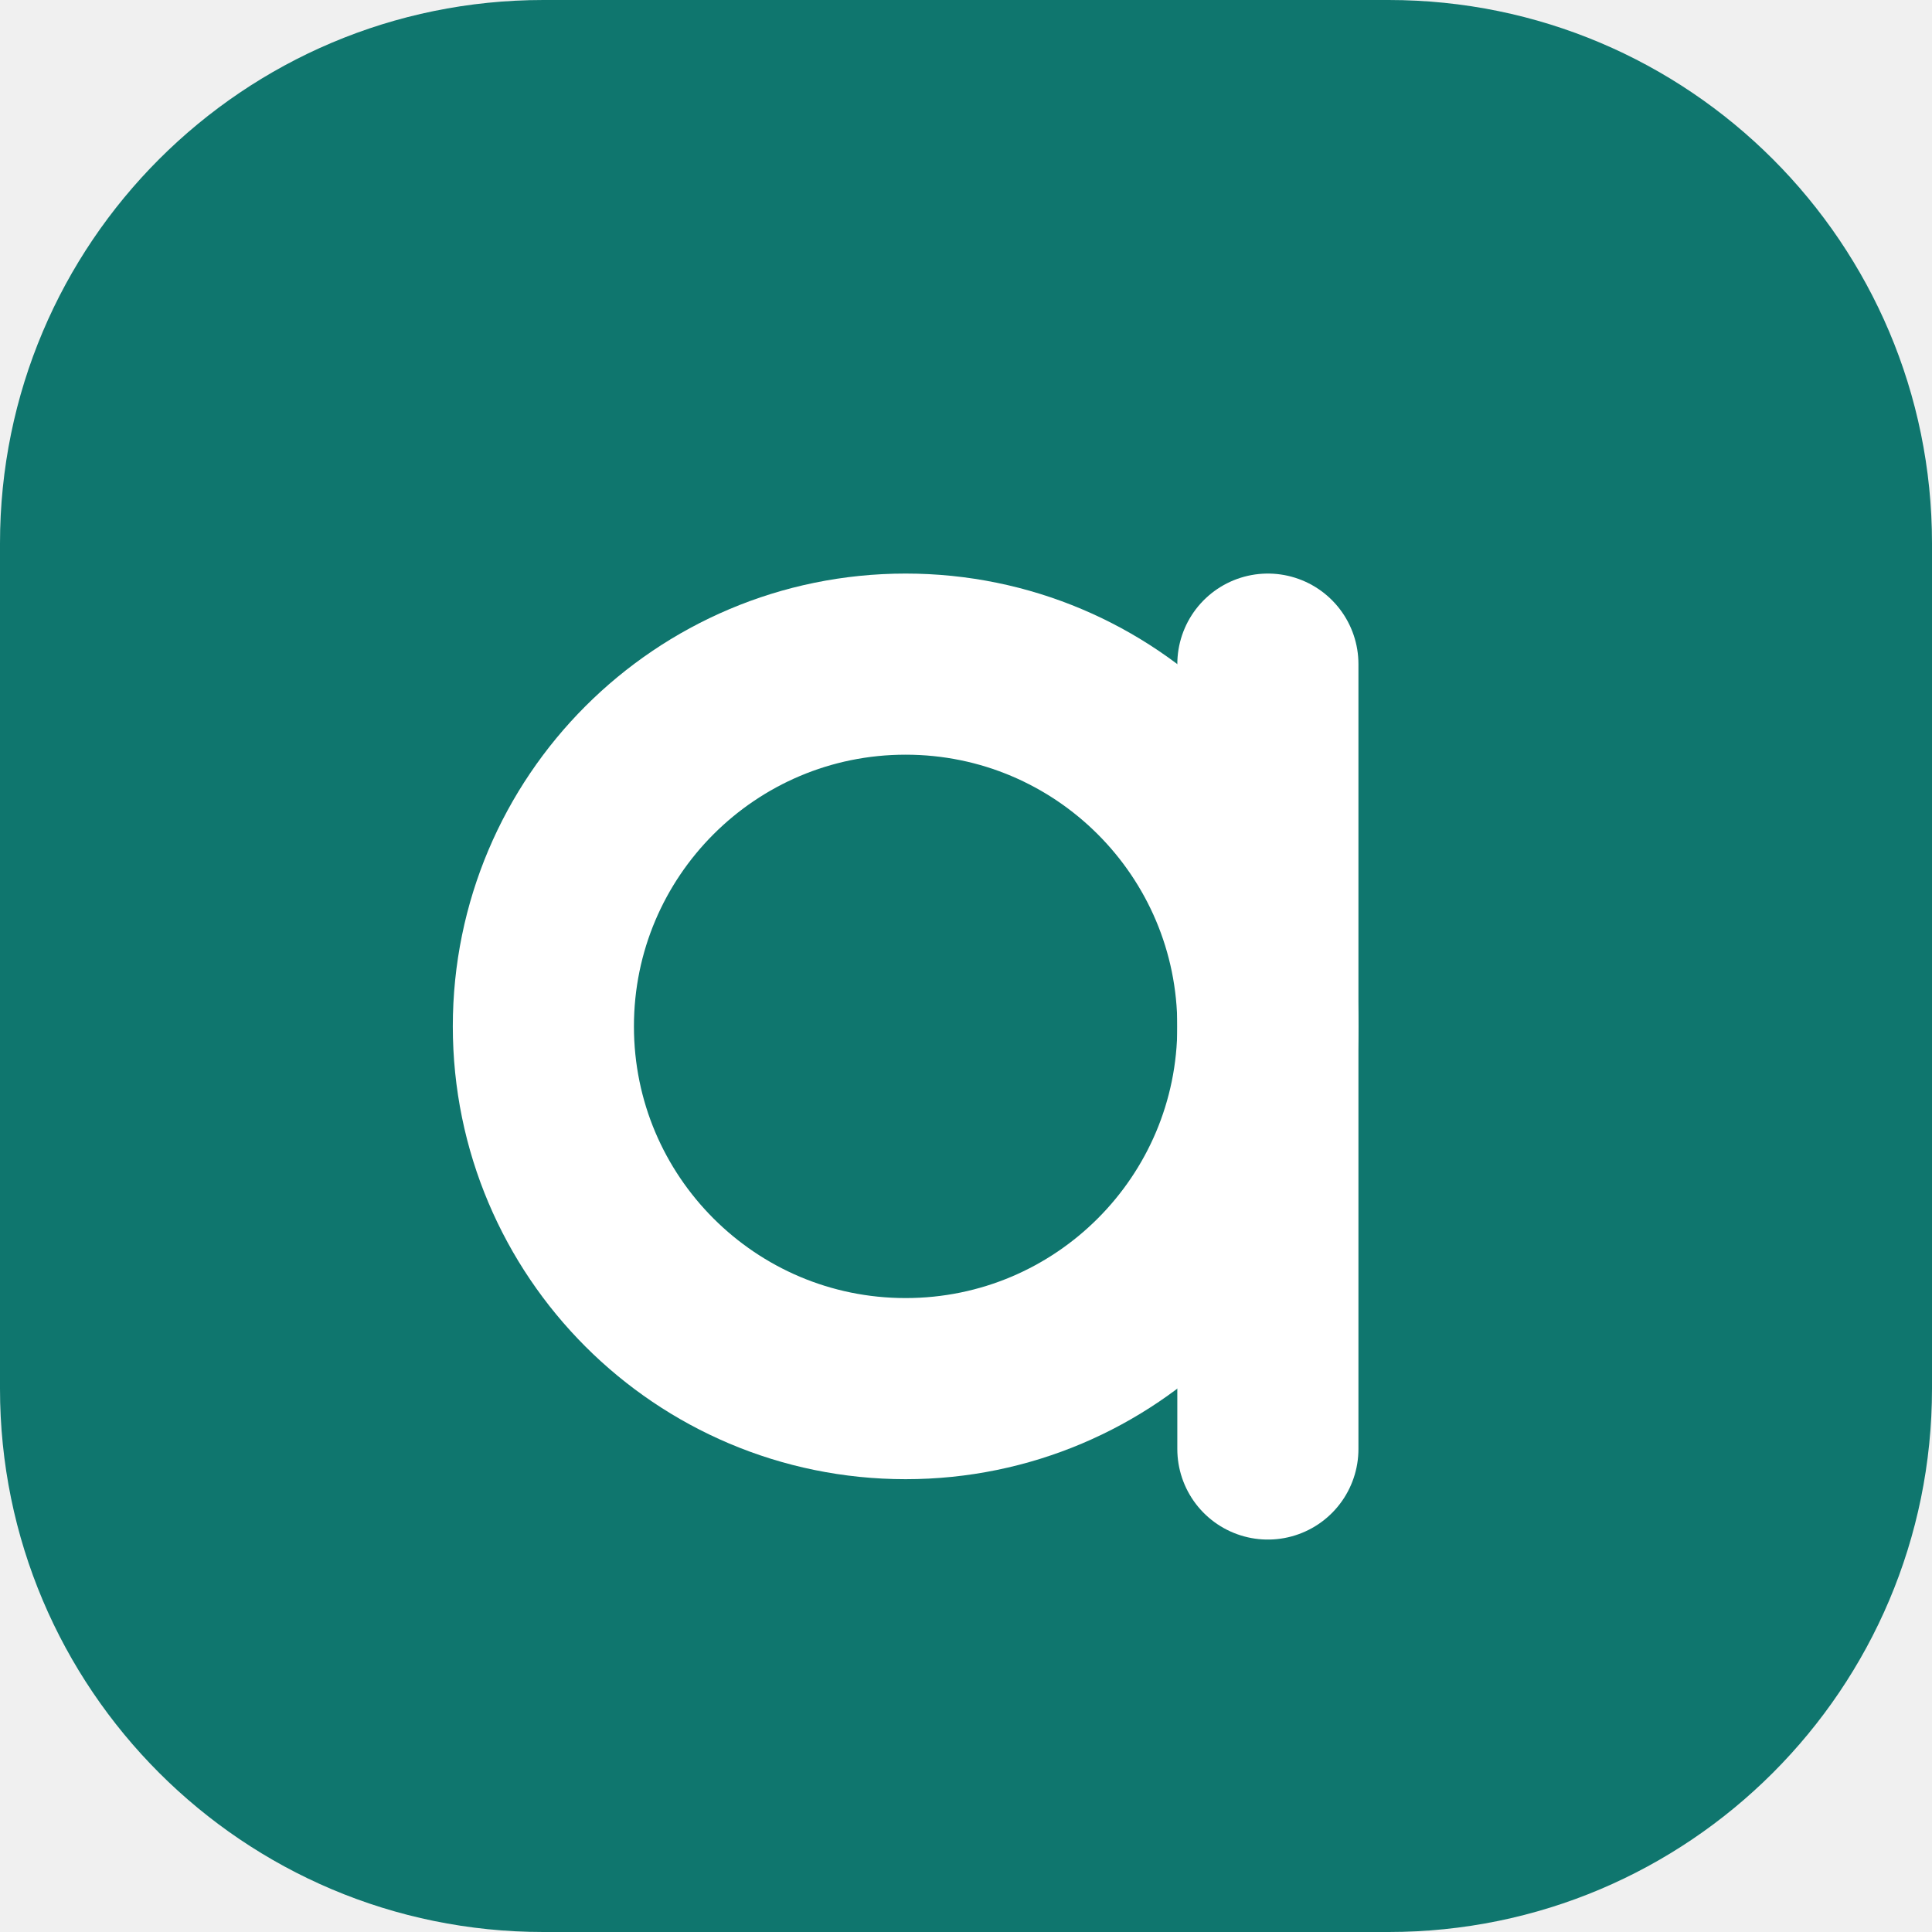
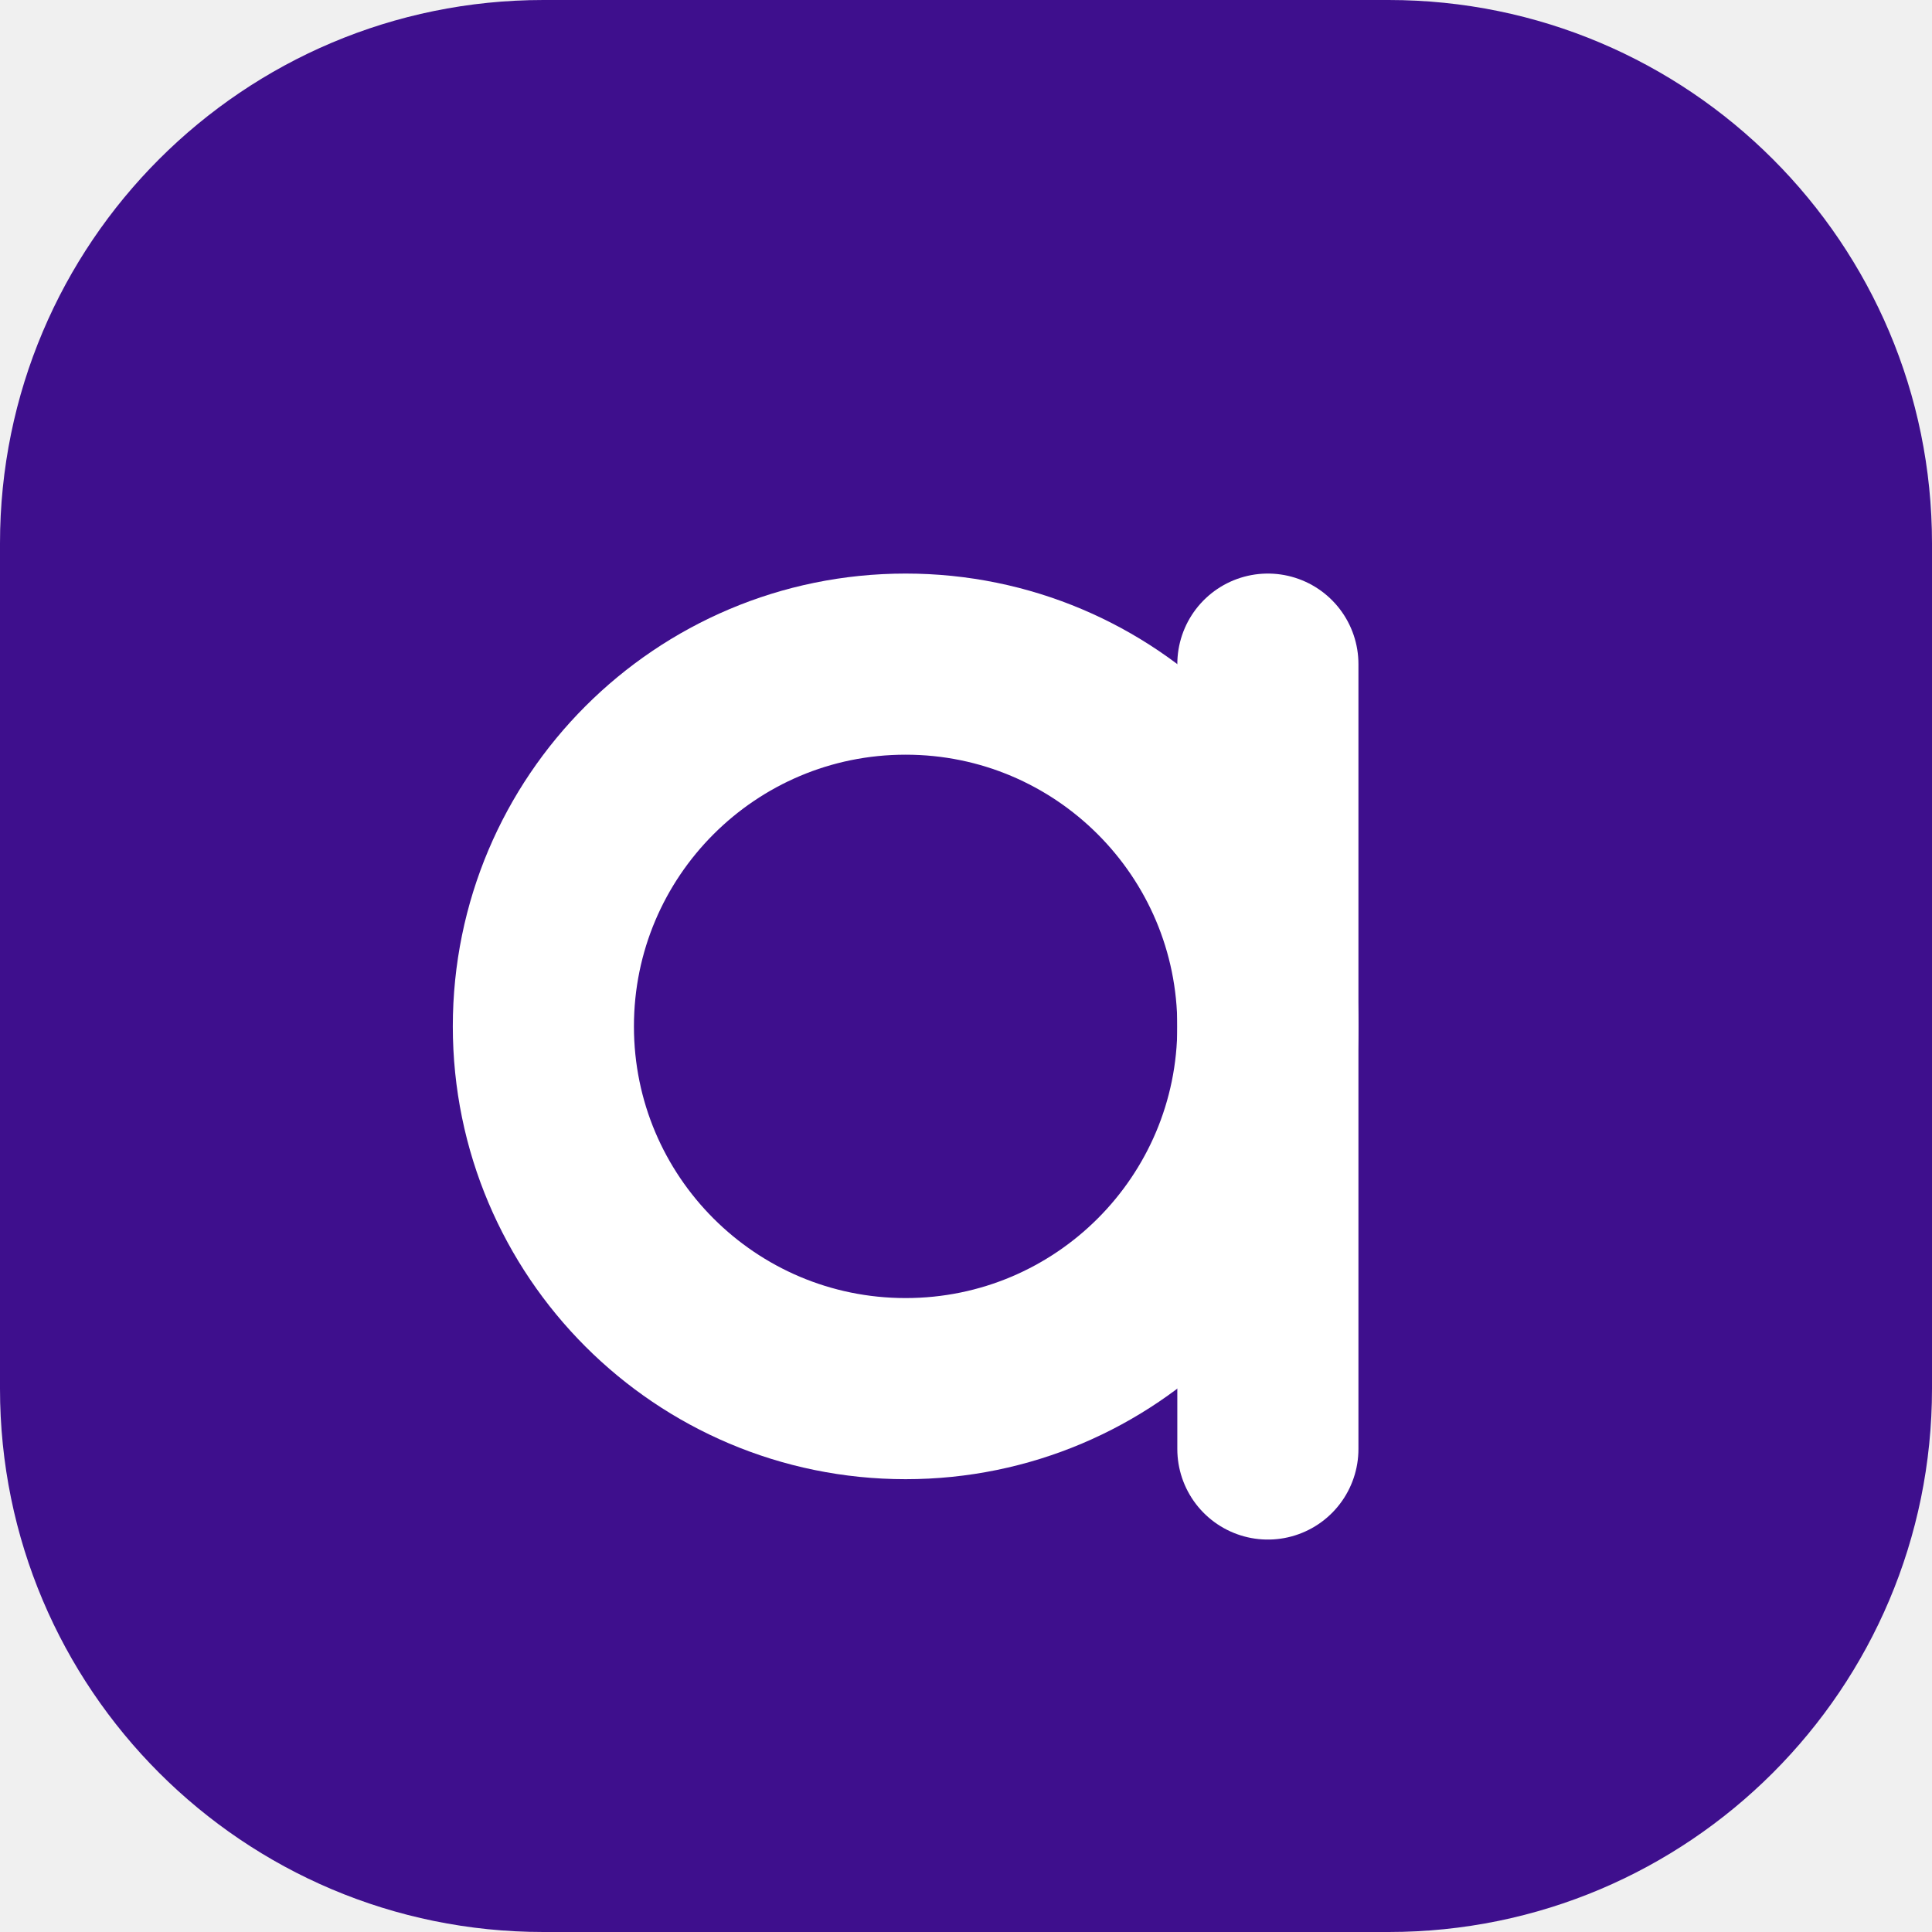
<svg xmlns="http://www.w3.org/2000/svg" viewBox="0 0 32 32" fill="none">
-   <rect width="32" height="32" rx="9" fill="#0f766e" />
+   <rect width="32" height="32" rx="9" fill="#3E0F8D" />
  <circle cx="15" cy="17" r="6" stroke="#fff" stroke-width="3" />
  <path d="M21 11v13" stroke="#fff" stroke-width="3" stroke-linecap="round" />
</svg>
